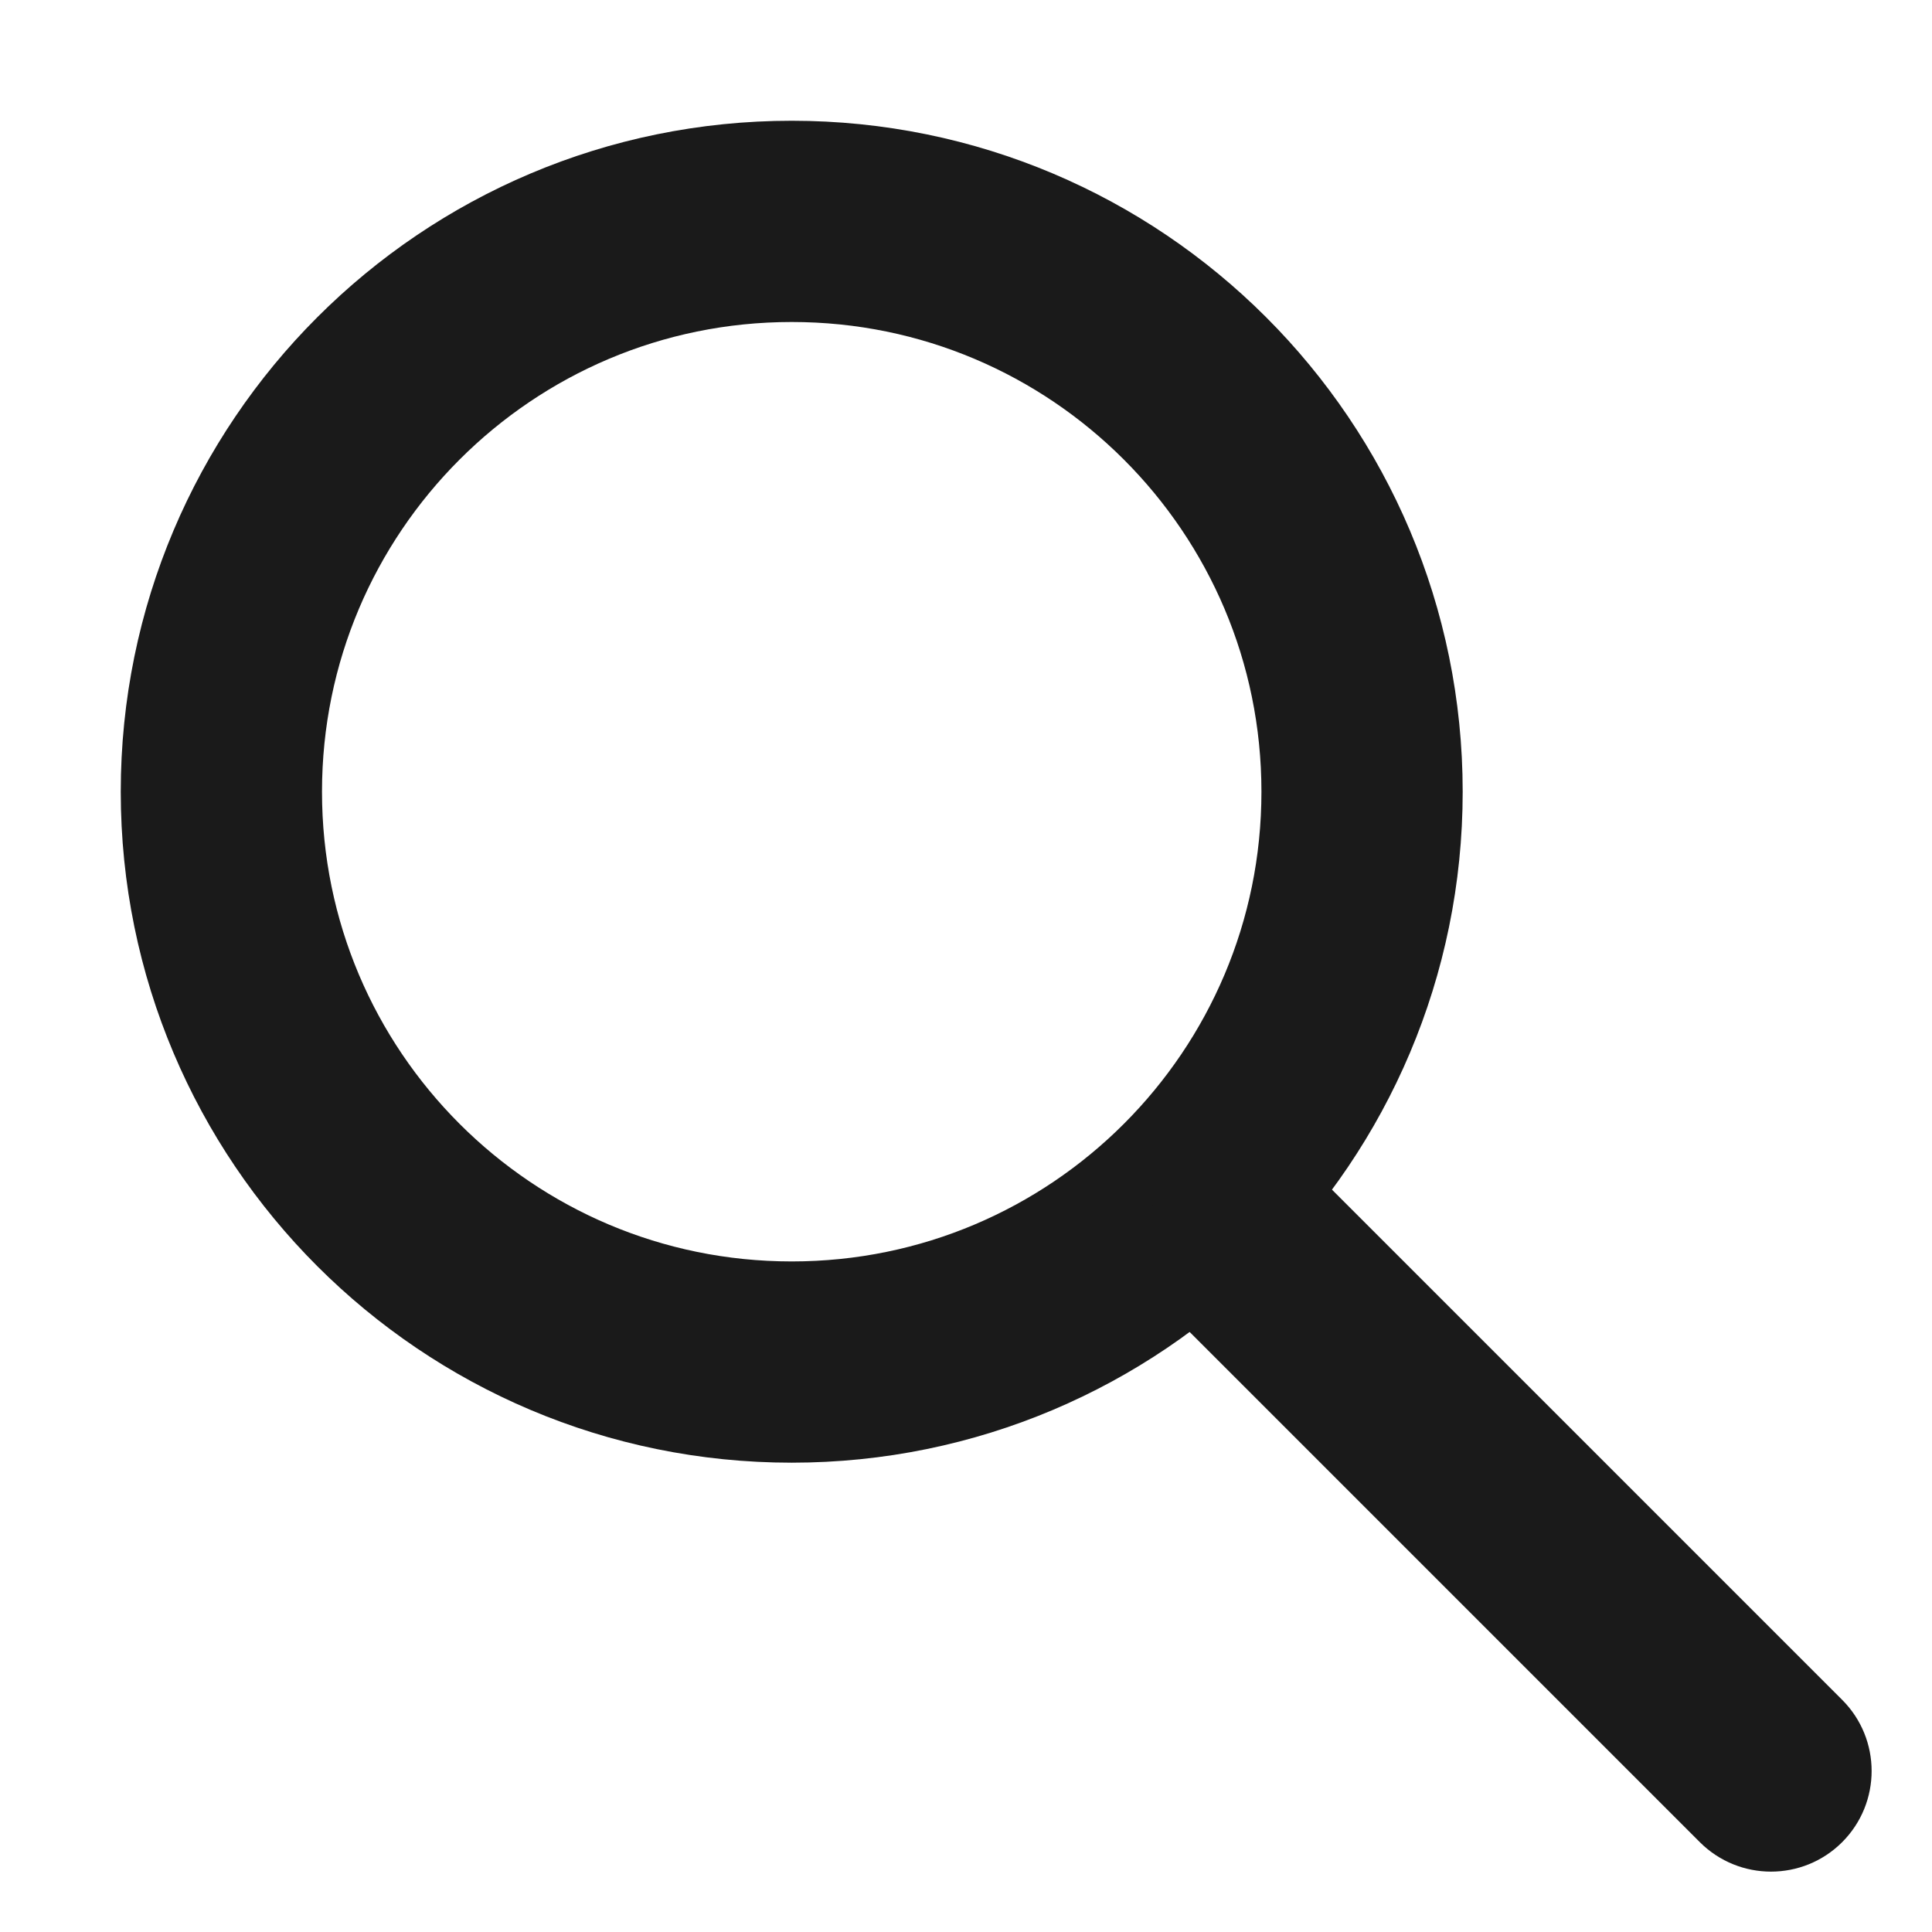
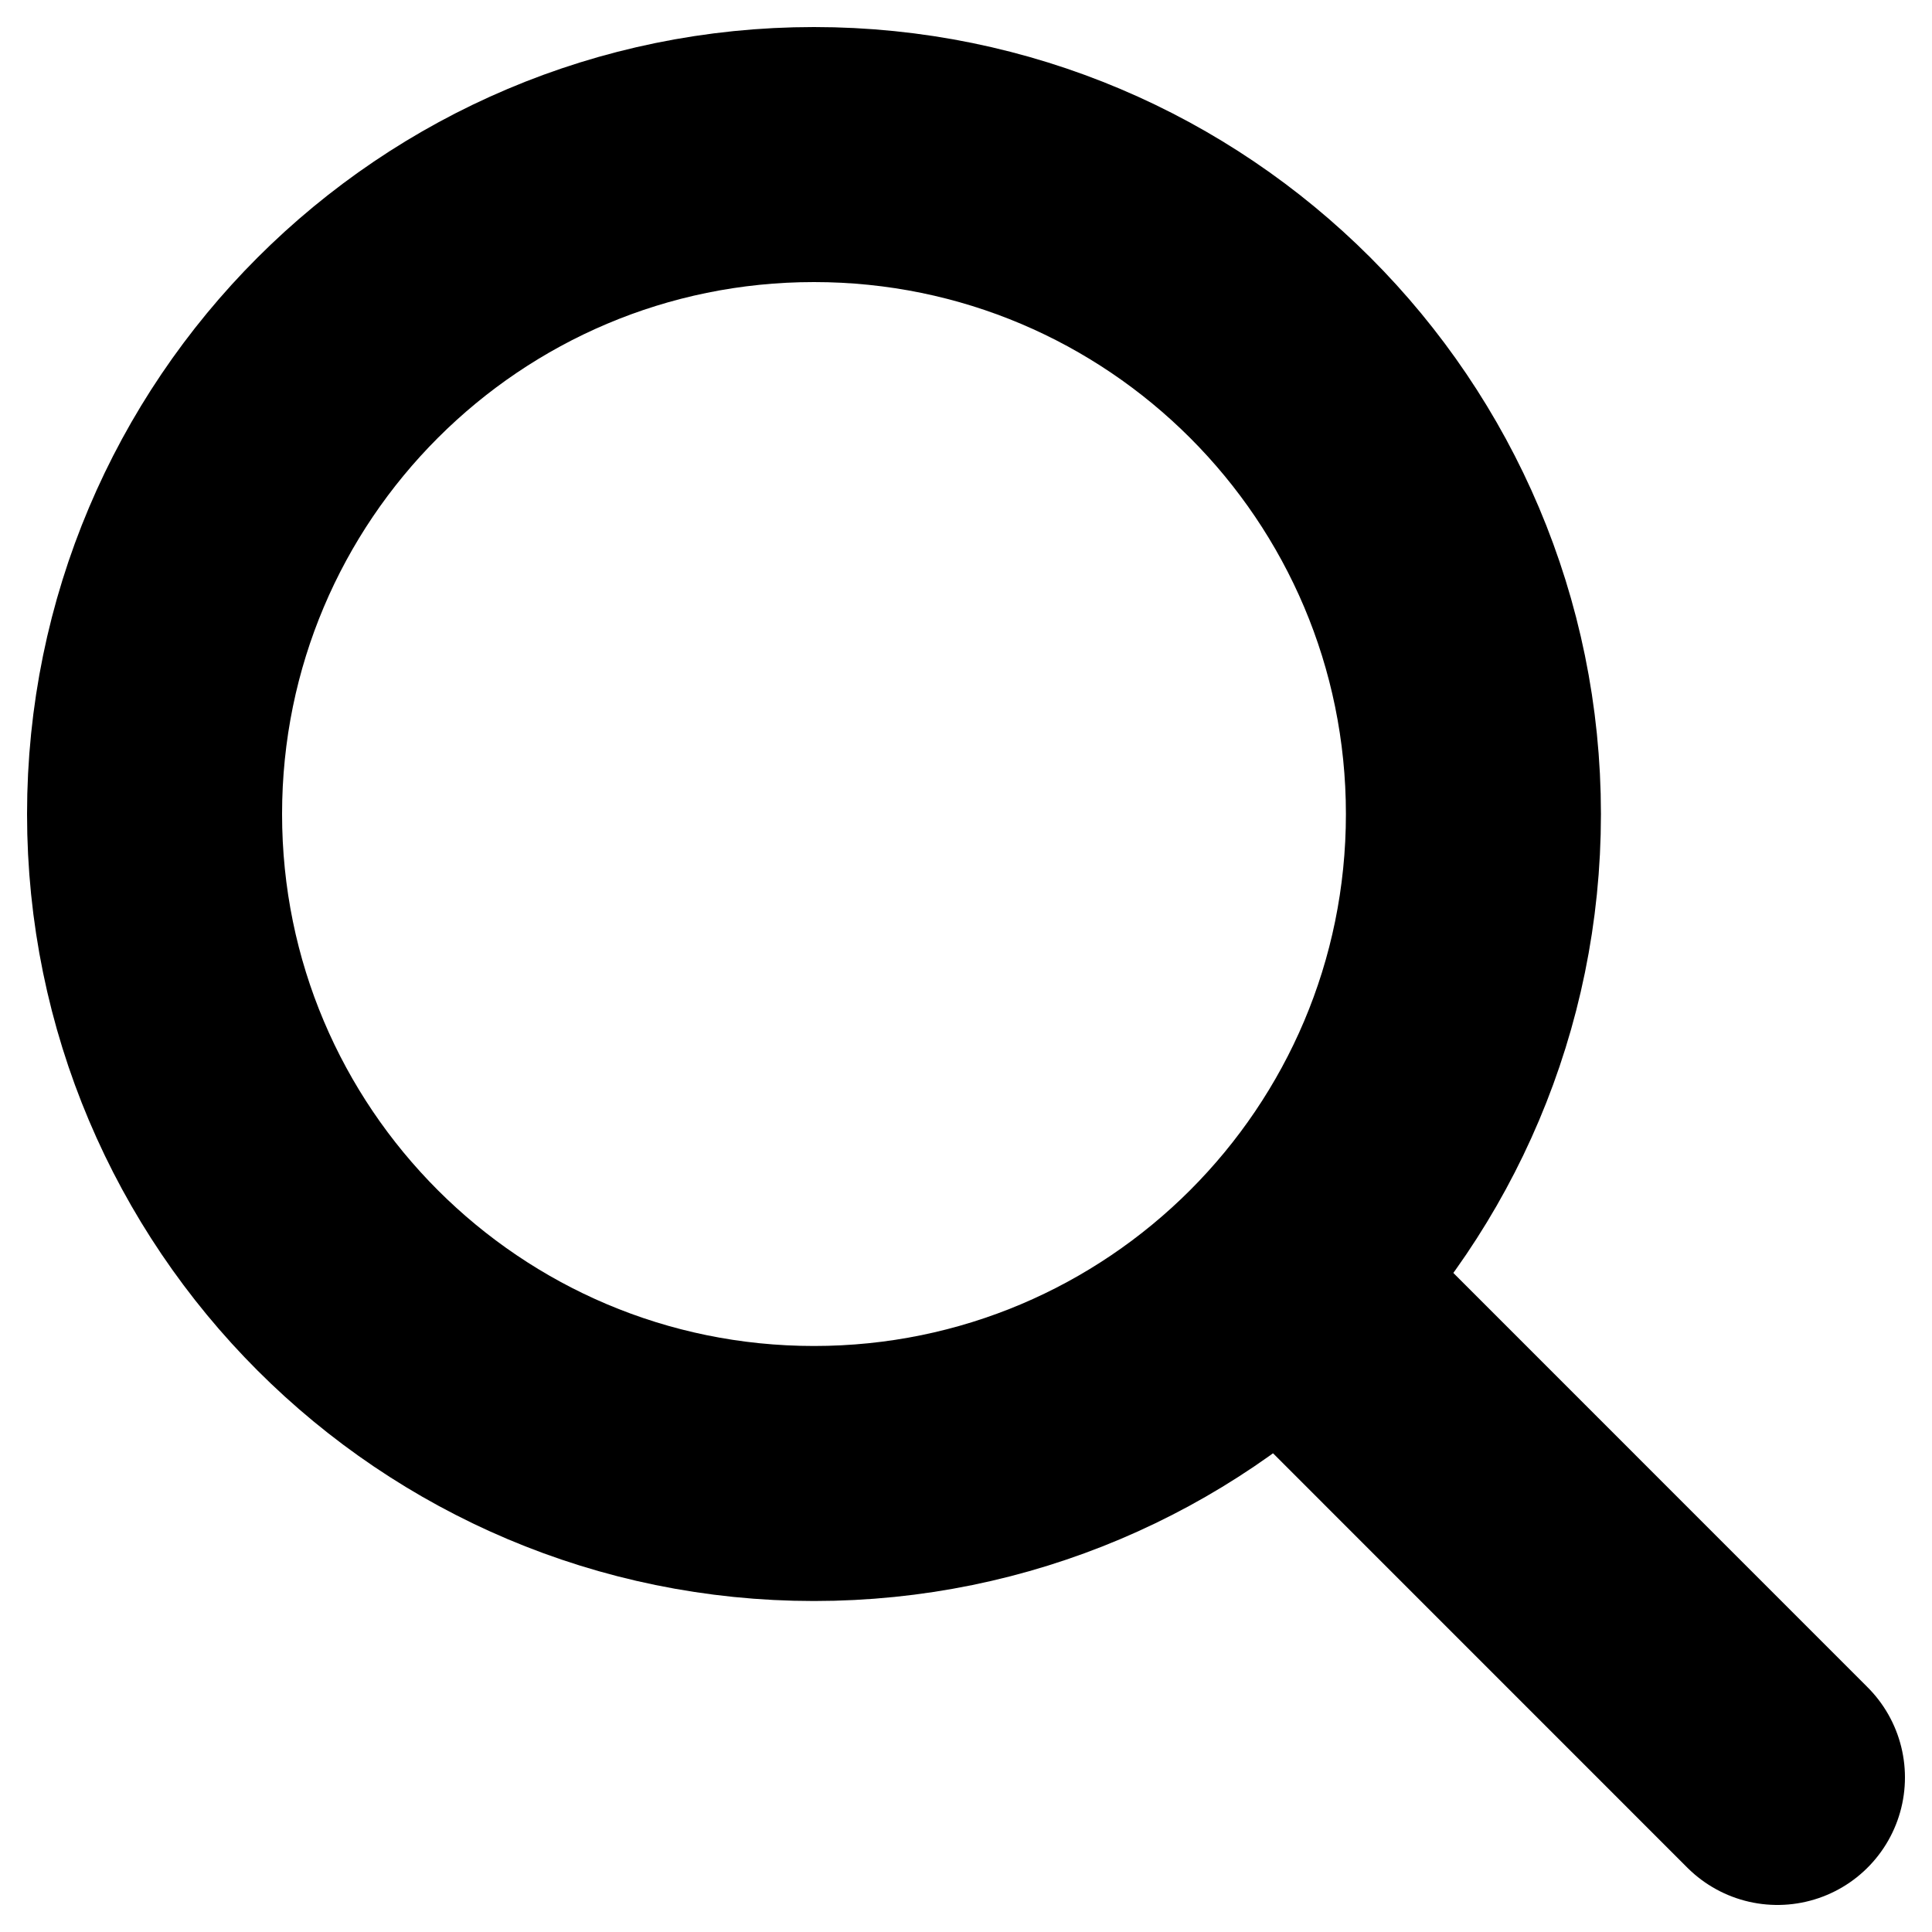
- <svg xmlns="http://www.w3.org/2000/svg" width="48" height="48" viewBox="0 0 48 48" fill="none">
-   <circle cx="19.67" cy="19.67" r="14.17" stroke="#1A1A1A" stroke-width="5" />
-   <path d="M42.232 45.768C43.209 46.744 44.791 46.744 45.768 45.768C46.744 44.791 46.744 43.208 45.768 42.232L42.232 45.768ZM32.702 29.166C31.726 28.19 30.143 28.19 29.166 29.166C28.19 30.142 28.19 31.725 29.166 32.702L32.702 29.166ZM45.768 42.232L32.702 29.166L29.166 32.702L42.232 45.768L45.768 42.232Z" fill="#1A1A1A" />
+ <svg xmlns="http://www.w3.org/2000/svg" width="25" height="25" viewBox="0 0 25 25" fill="none">
+   <path d="M10.533 19.067C15.245 19.067 19.066 15.247 19.066 10.534C19.066 5.821 15.245 2 10.533 2C5.82 2 2 5.821 2 10.534C2 15.247 5.82 19.067 10.533 19.067Z" stroke="black" stroke-width="3.3" stroke-linecap="round" stroke-linejoin="round" />
+   <path d="M23 23L17.167 17.166" stroke="black" stroke-width="3.3" stroke-linecap="round" stroke-linejoin="round" />
</svg>
